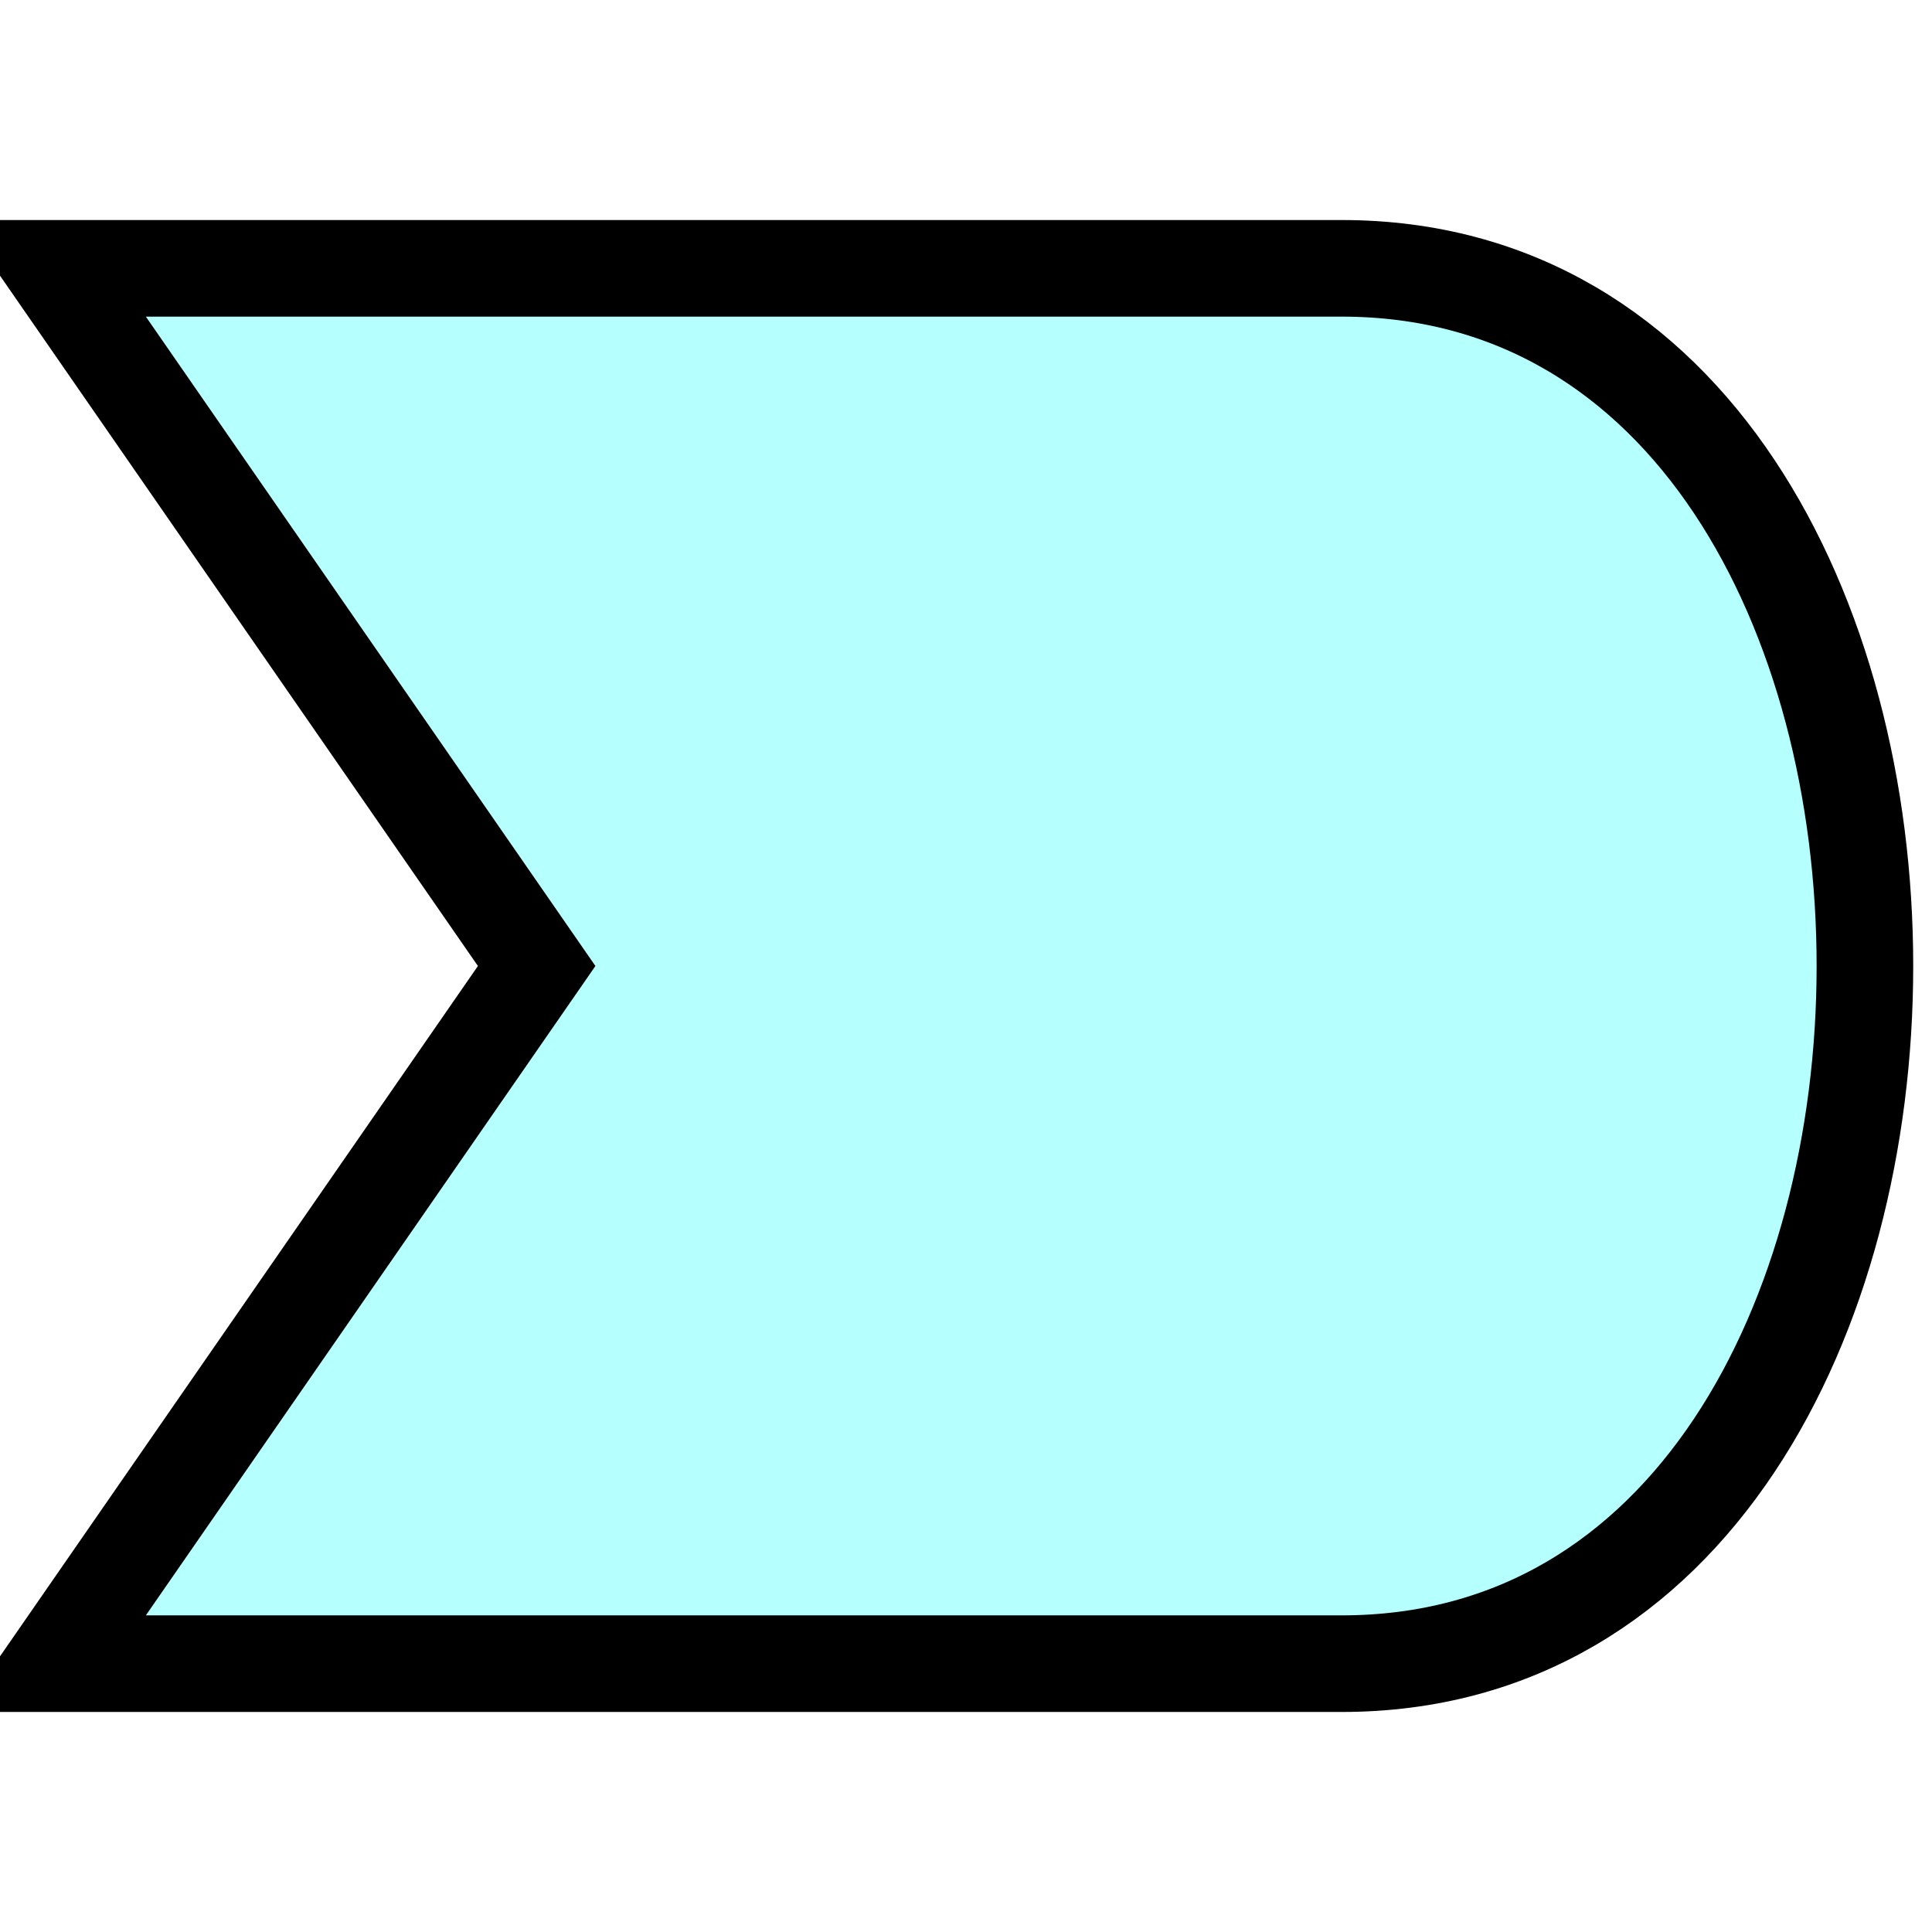
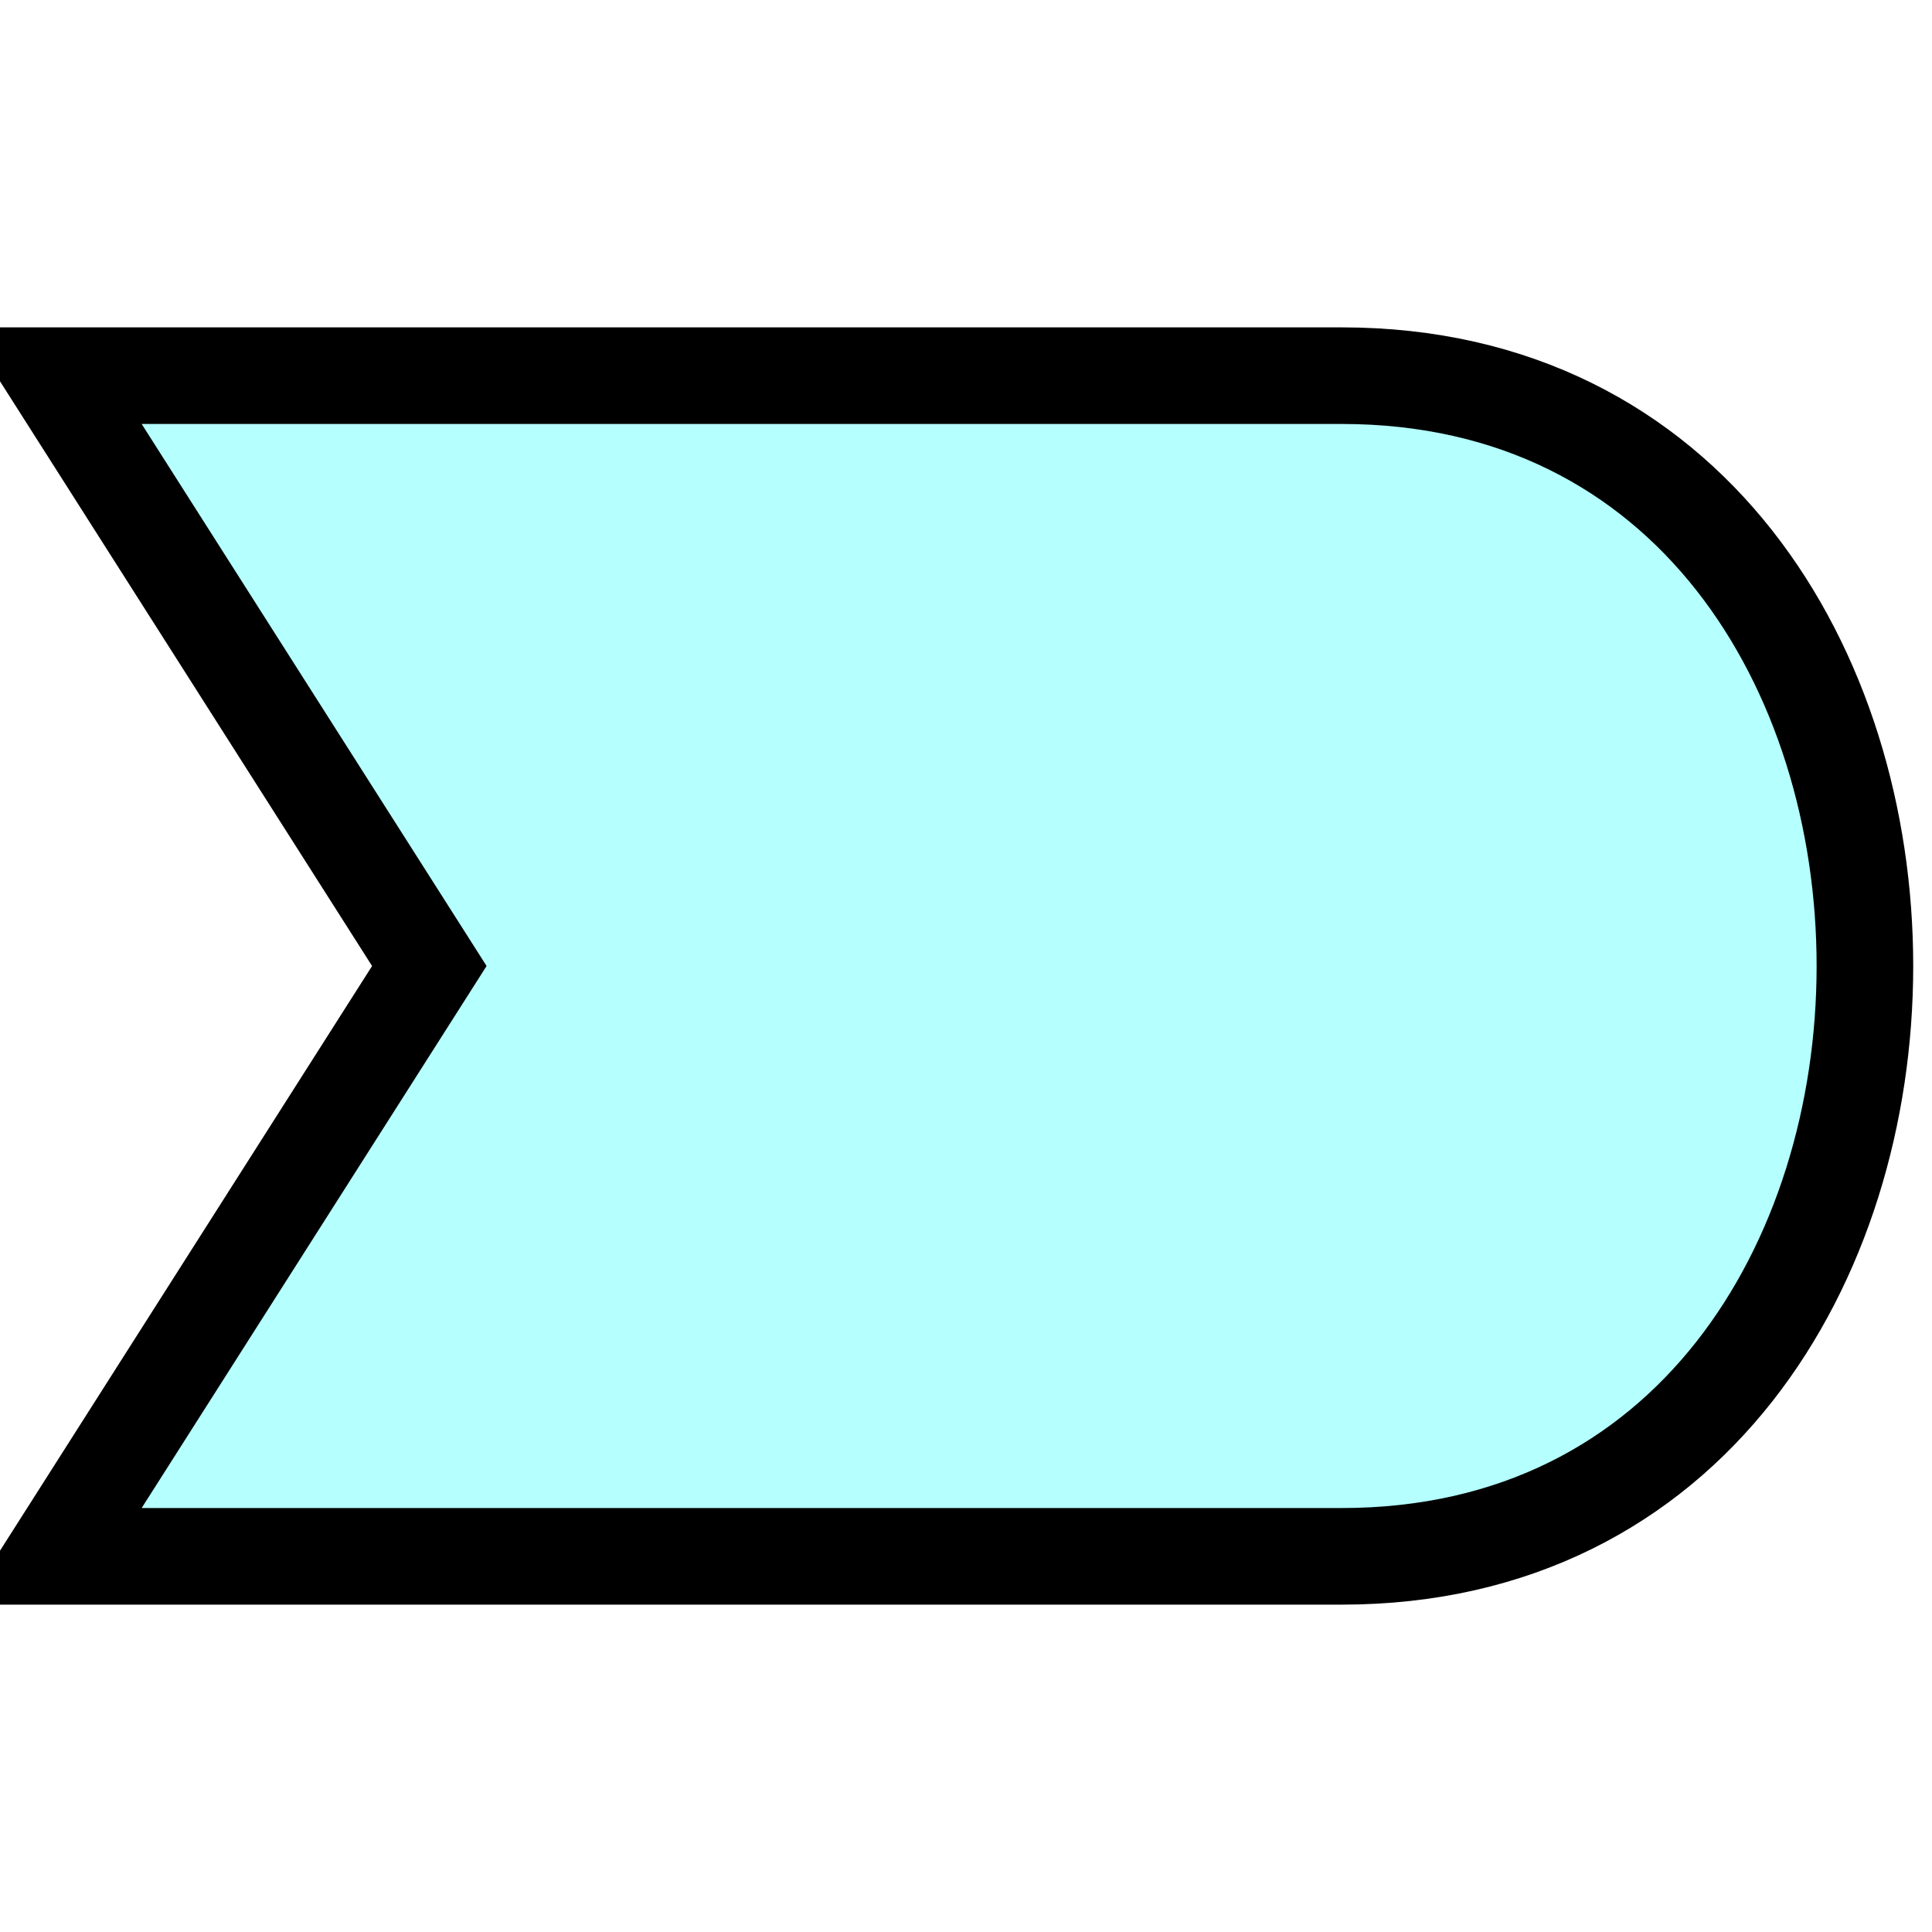
<svg xmlns="http://www.w3.org/2000/svg" width="18" height="18" viewBox="0 0 18 18" fill="none">
-   <path d="M 0.5 2.5 L 12.5 2.5 C 19 2.5 19 15.5 12.5 15.5 L 0.5 15.5 L 5 9 Z" fill="#B5FFFF" stroke="black" stroke-width="0.9" />
+   <path d="m 0.5 3.5 l 12 0 c 6.5 0 6.5 11 0 11 l -12 0 l 3.5 -5.5 z" fill="#B5FFFF" stroke="black" stroke-width="0.9" />
</svg>
